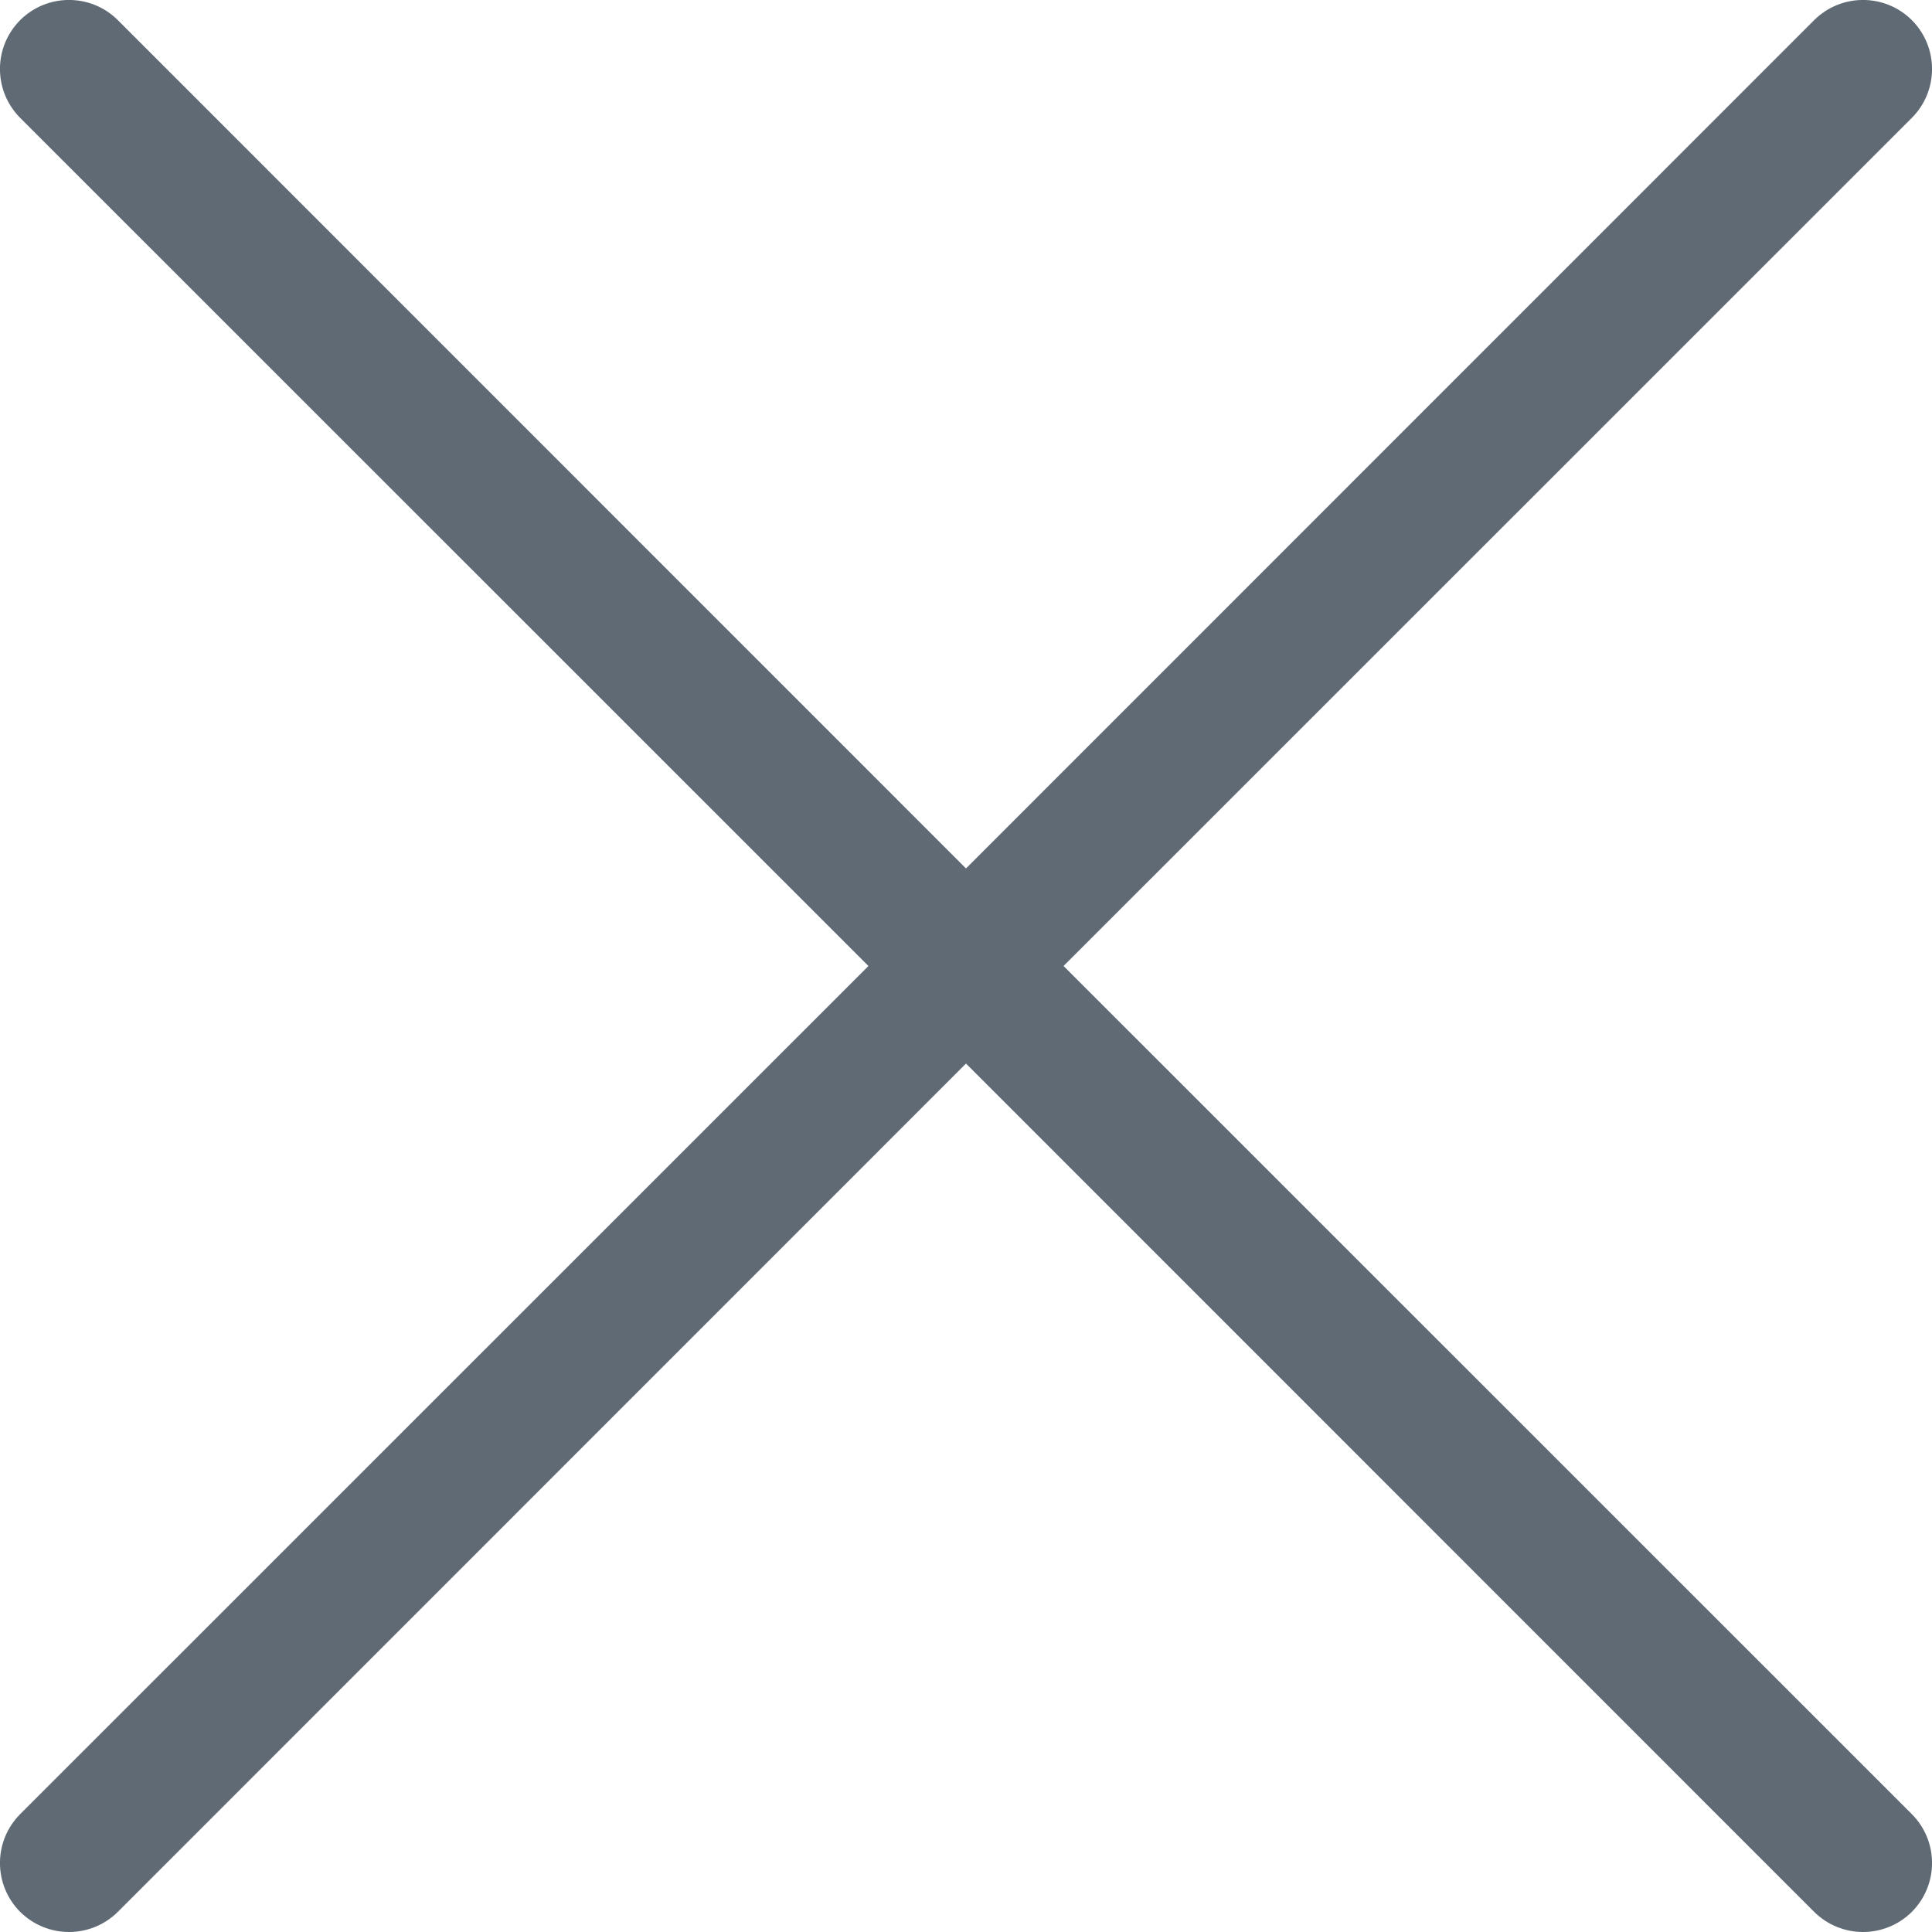
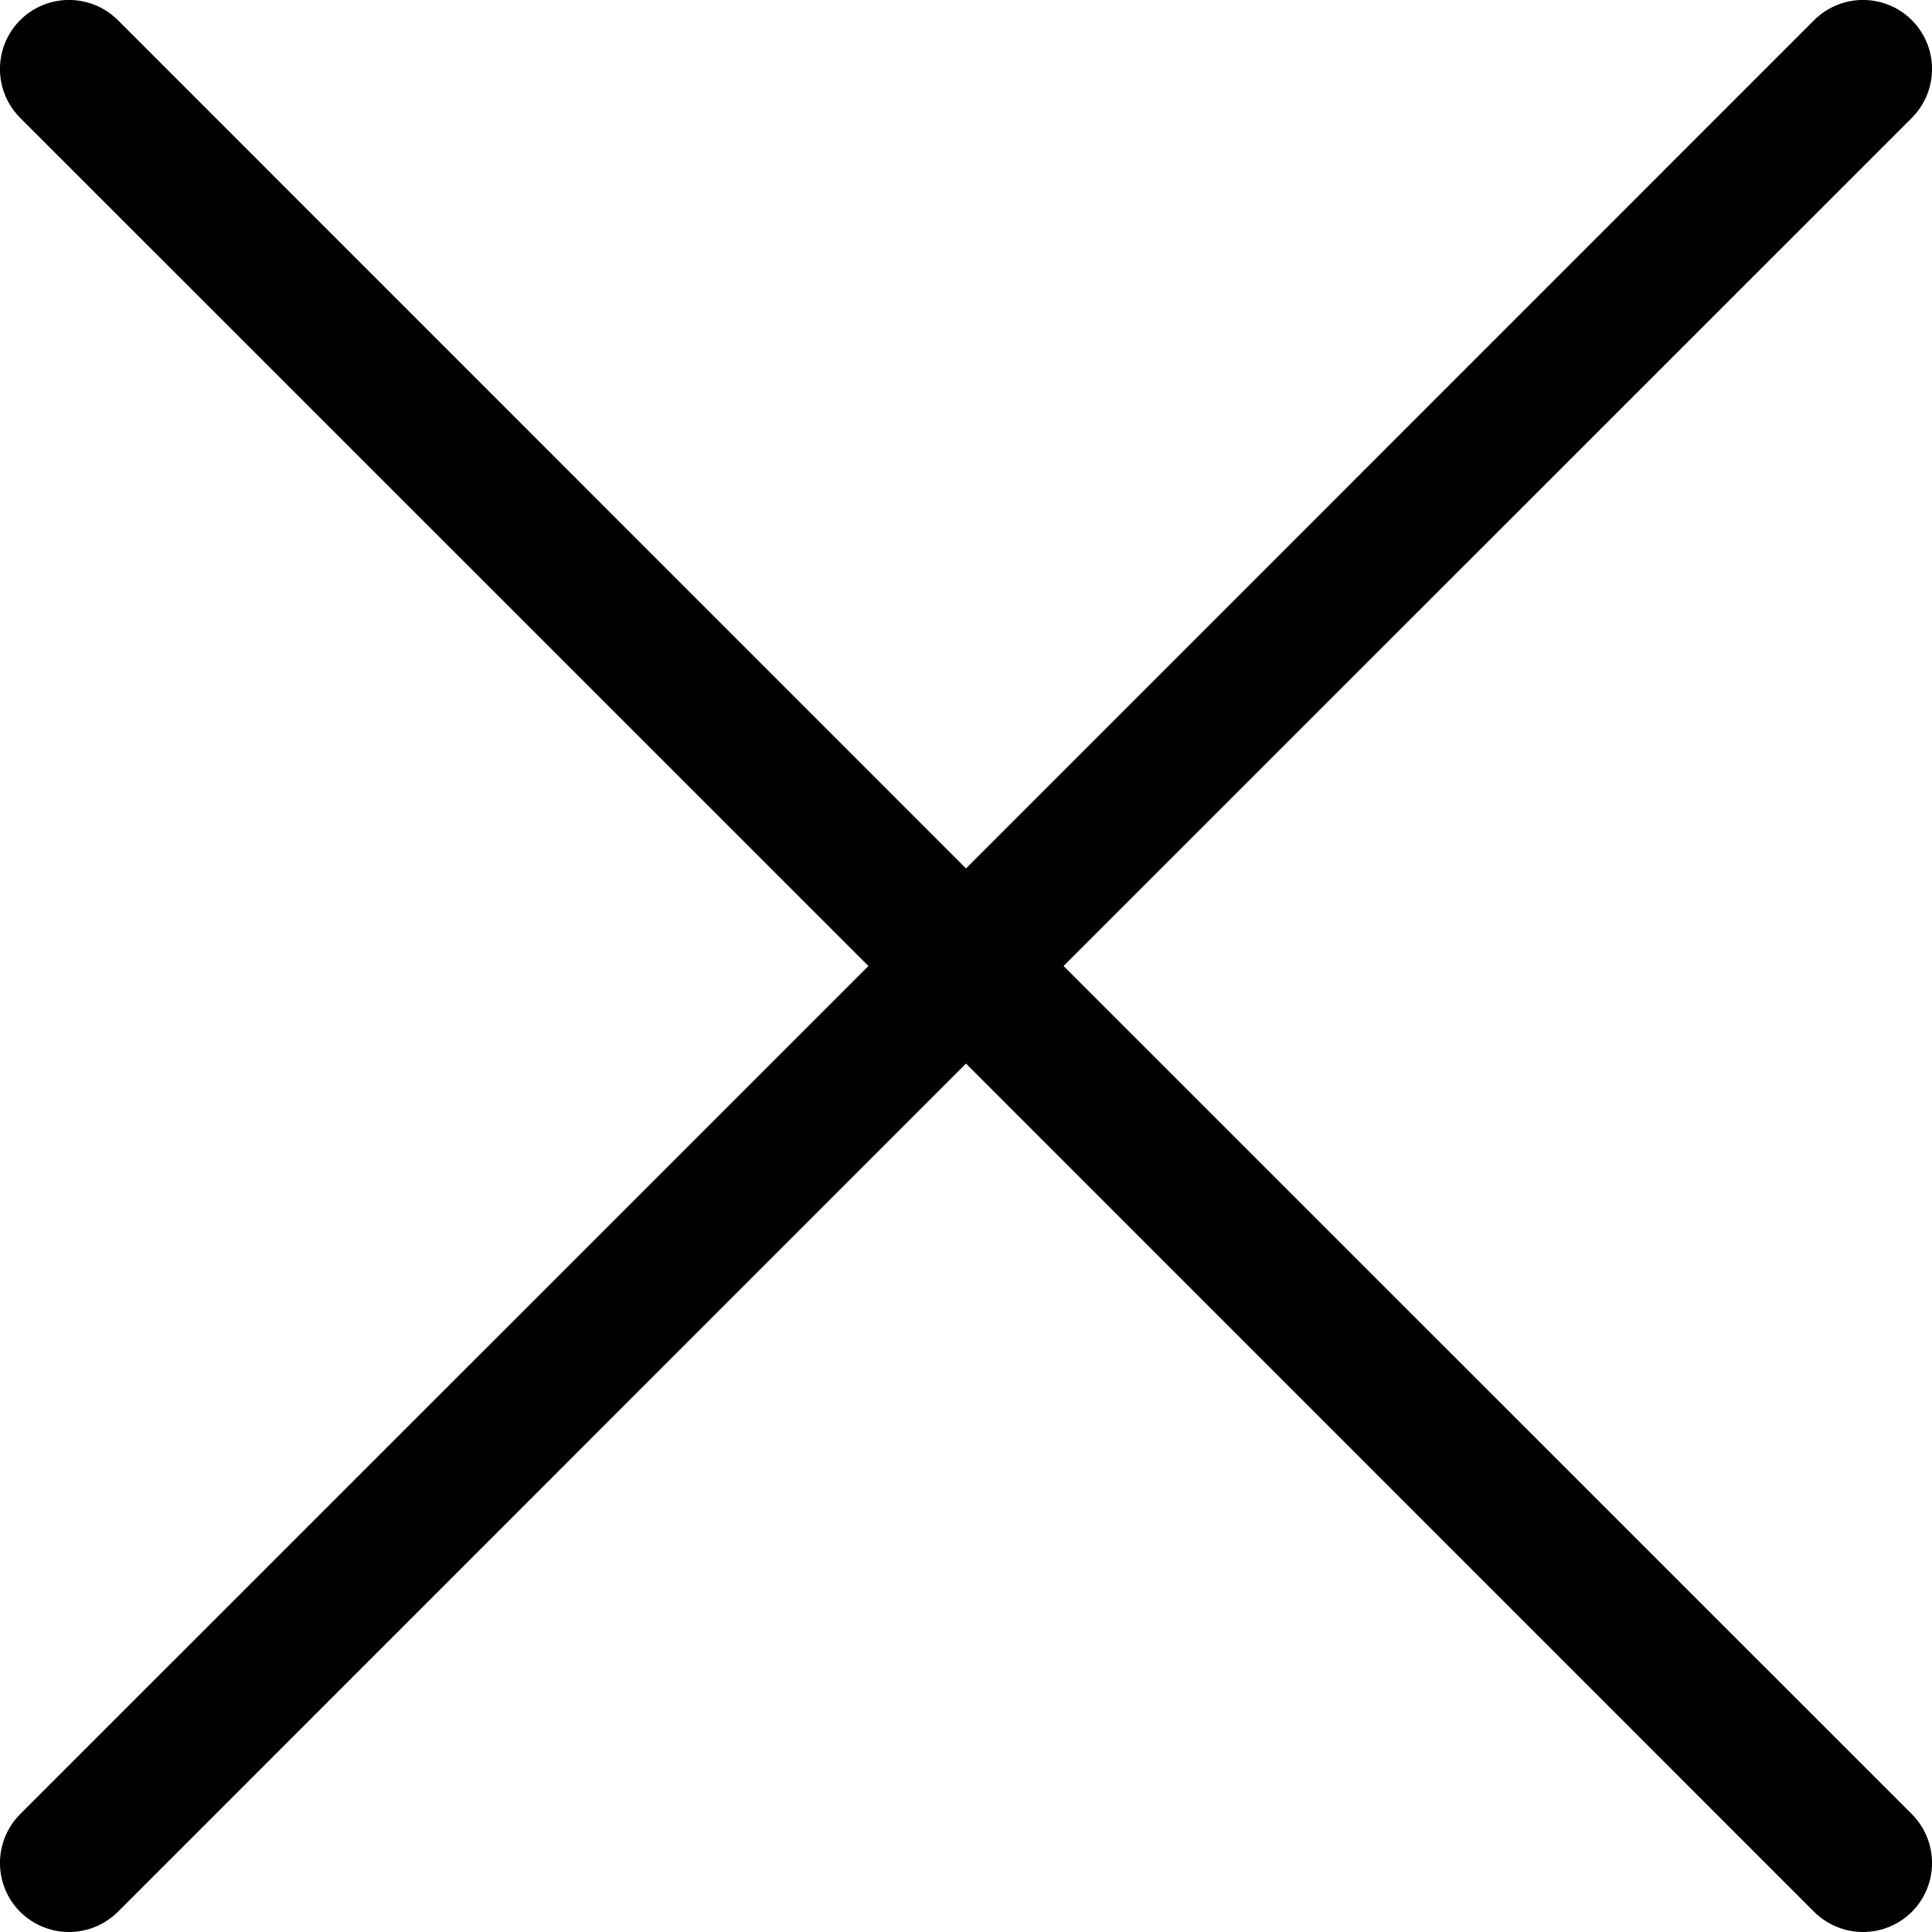
<svg xmlns="http://www.w3.org/2000/svg" width="14" height="14" viewBox="0 0 14 14" fill="none">
-   <path d="M13.854 13.146C14.049 13.342 14.049 13.658 13.854 13.854C13.756 13.951 13.628 14 13.5 14C13.372 14 13.244 13.951 13.146 13.854L7 7.707L0.854 13.854C0.756 13.951 0.628 14 0.5 14C0.372 14 0.244 13.951 0.146 13.854C-0.049 13.658 -0.049 13.342 0.146 13.146L6.293 7L0.146 0.854C-0.049 0.658 -0.049 0.342 0.146 0.146C0.342 -0.049 0.658 -0.049 0.854 0.146L7 6.293L13.146 0.146C13.342 -0.049 13.658 -0.049 13.854 0.146C14.049 0.342 14.049 0.658 13.854 0.854L7.707 7L13.854 13.146Z" fill="#606A74" />
+   <path d="M13.854 13.146C14.049 13.342 14.049 13.658 13.854 13.854C13.756 13.951 13.628 14 13.5 14C13.372 14 13.244 13.951 13.146 13.854L7 7.707L0.854 13.854C0.756 13.951 0.628 14 0.5 14C0.372 14 0.244 13.951 0.146 13.854C-0.049 13.658 -0.049 13.342 0.146 13.146L6.293 7L0.146 0.854C-0.049 0.658 -0.049 0.342 0.146 0.146C0.342 -0.049 0.658 -0.049 0.854 0.146L7 6.293L13.146 0.146C13.342 -0.049 13.658 -0.049 13.854 0.146C14.049 0.342 14.049 0.658 13.854 0.854L7.707 7L13.854 13.146Z" fill="black" />
</svg>
